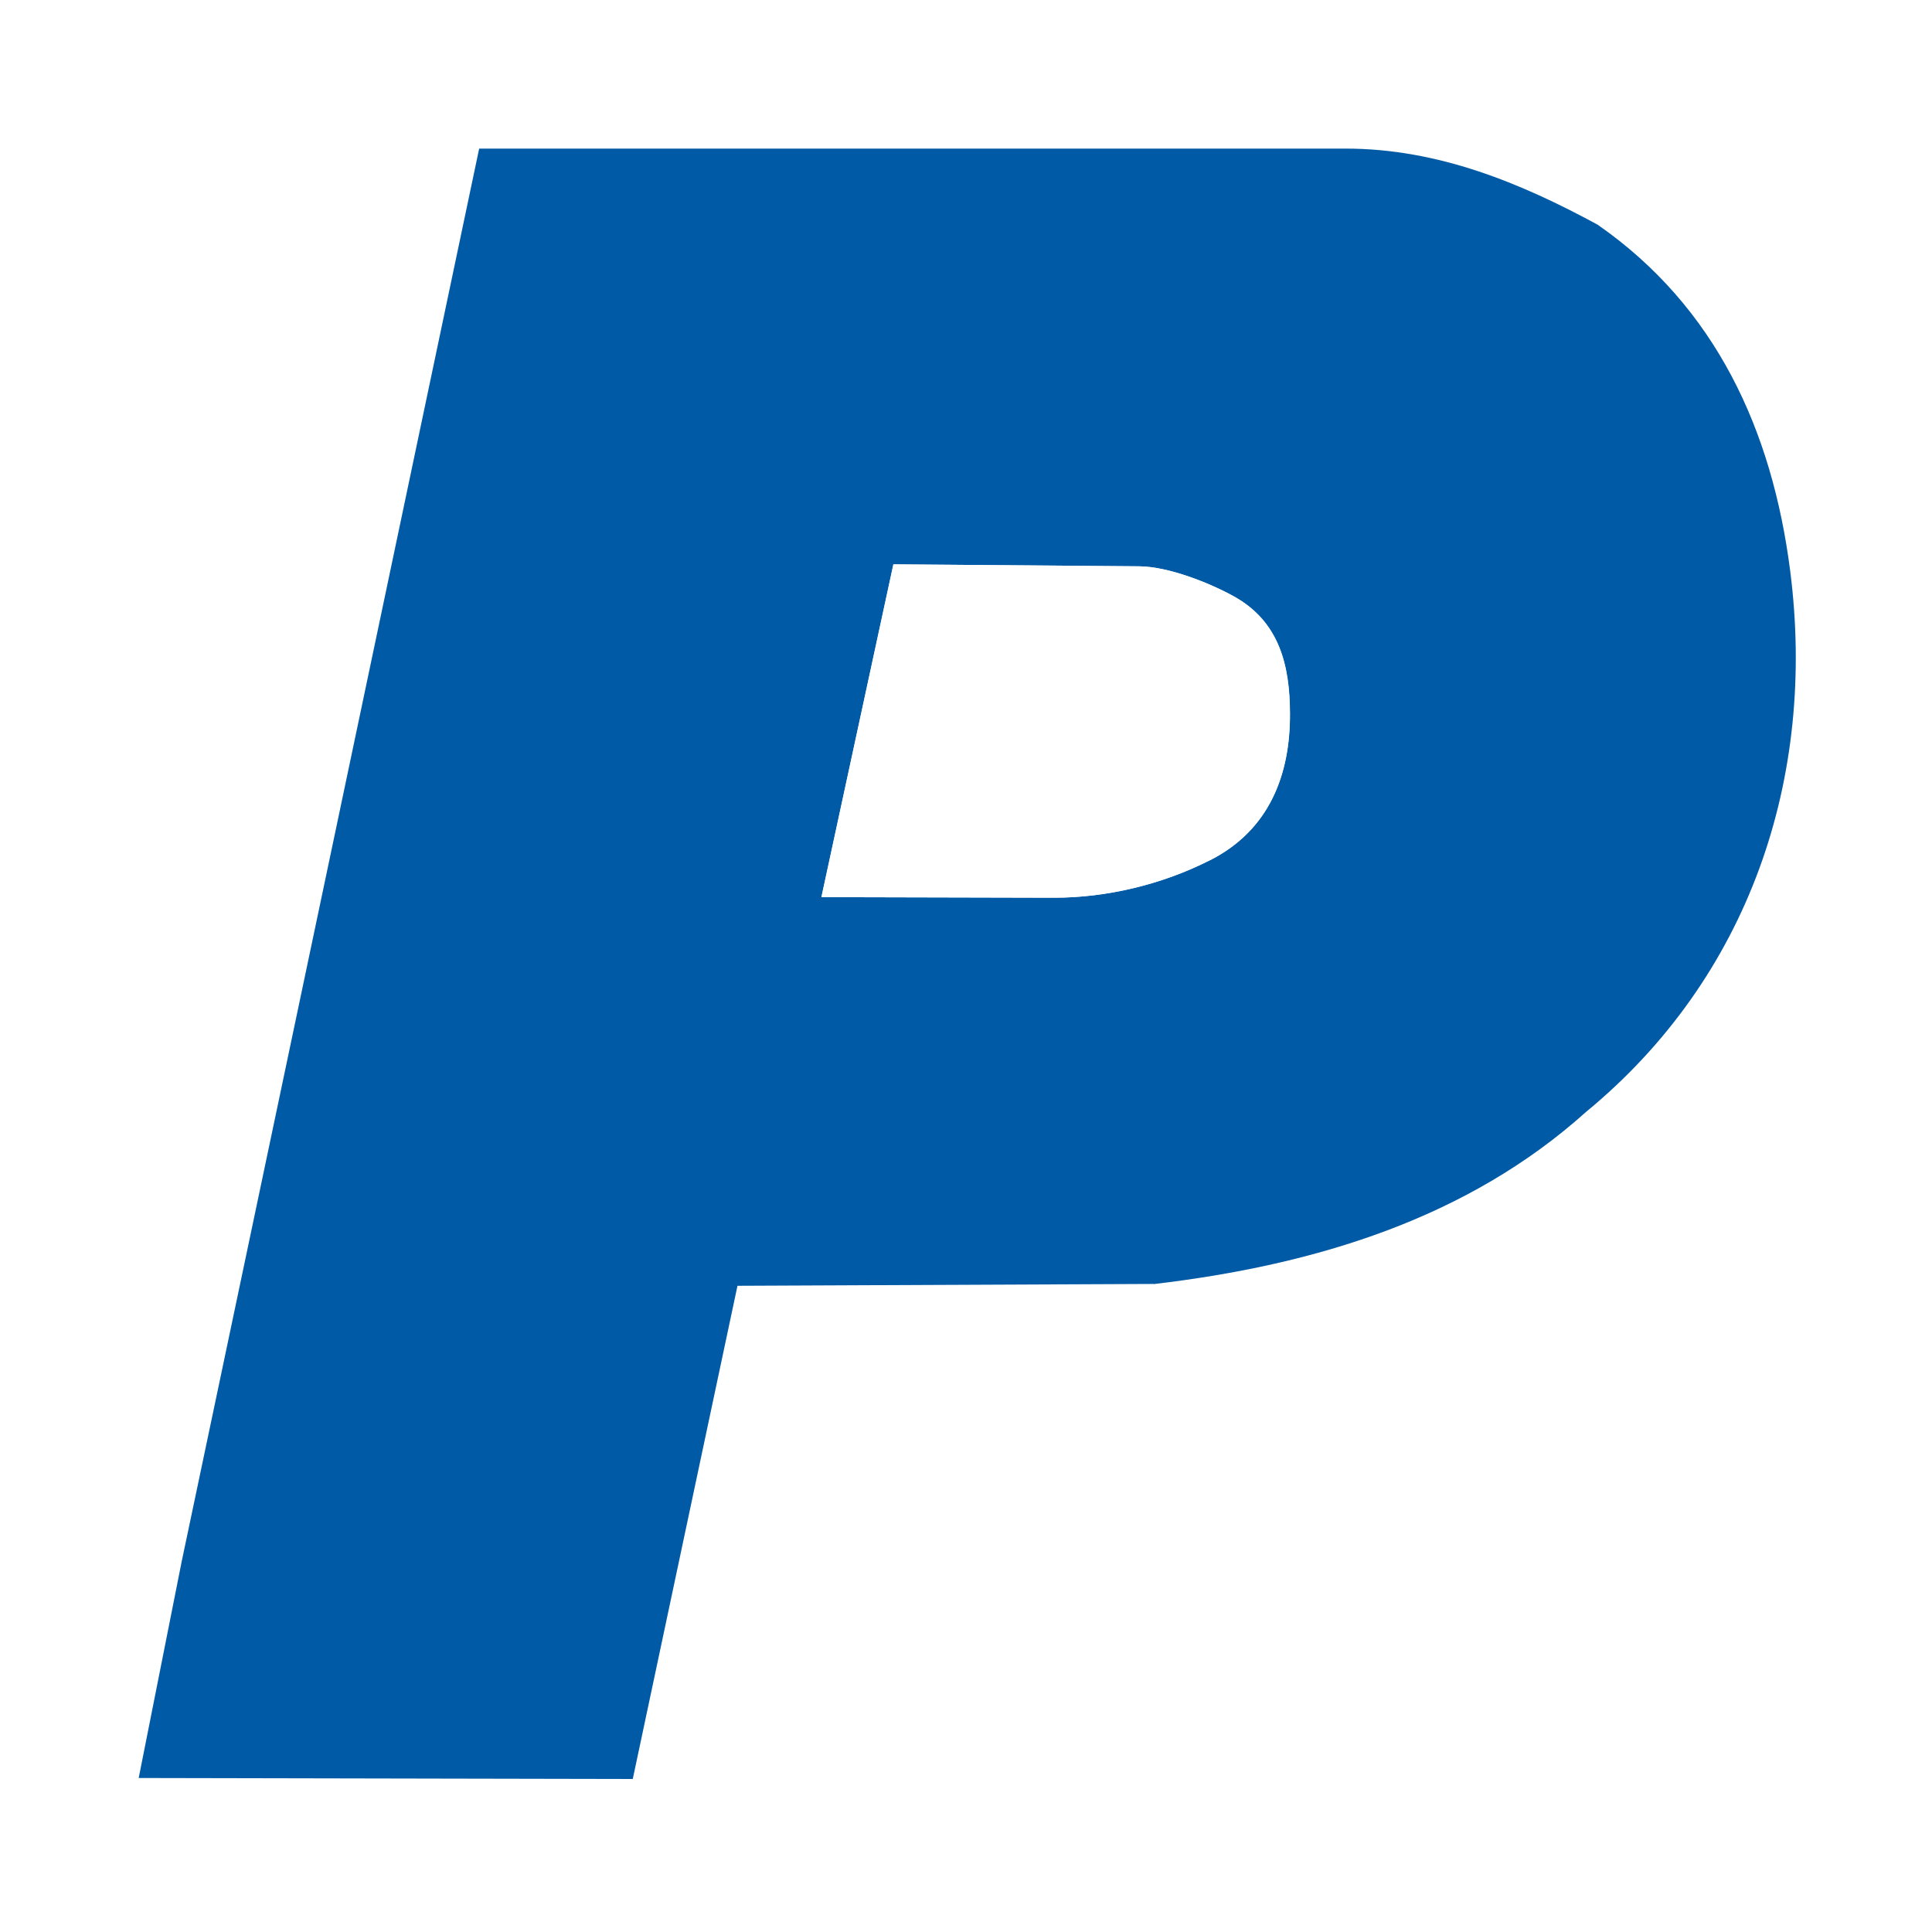
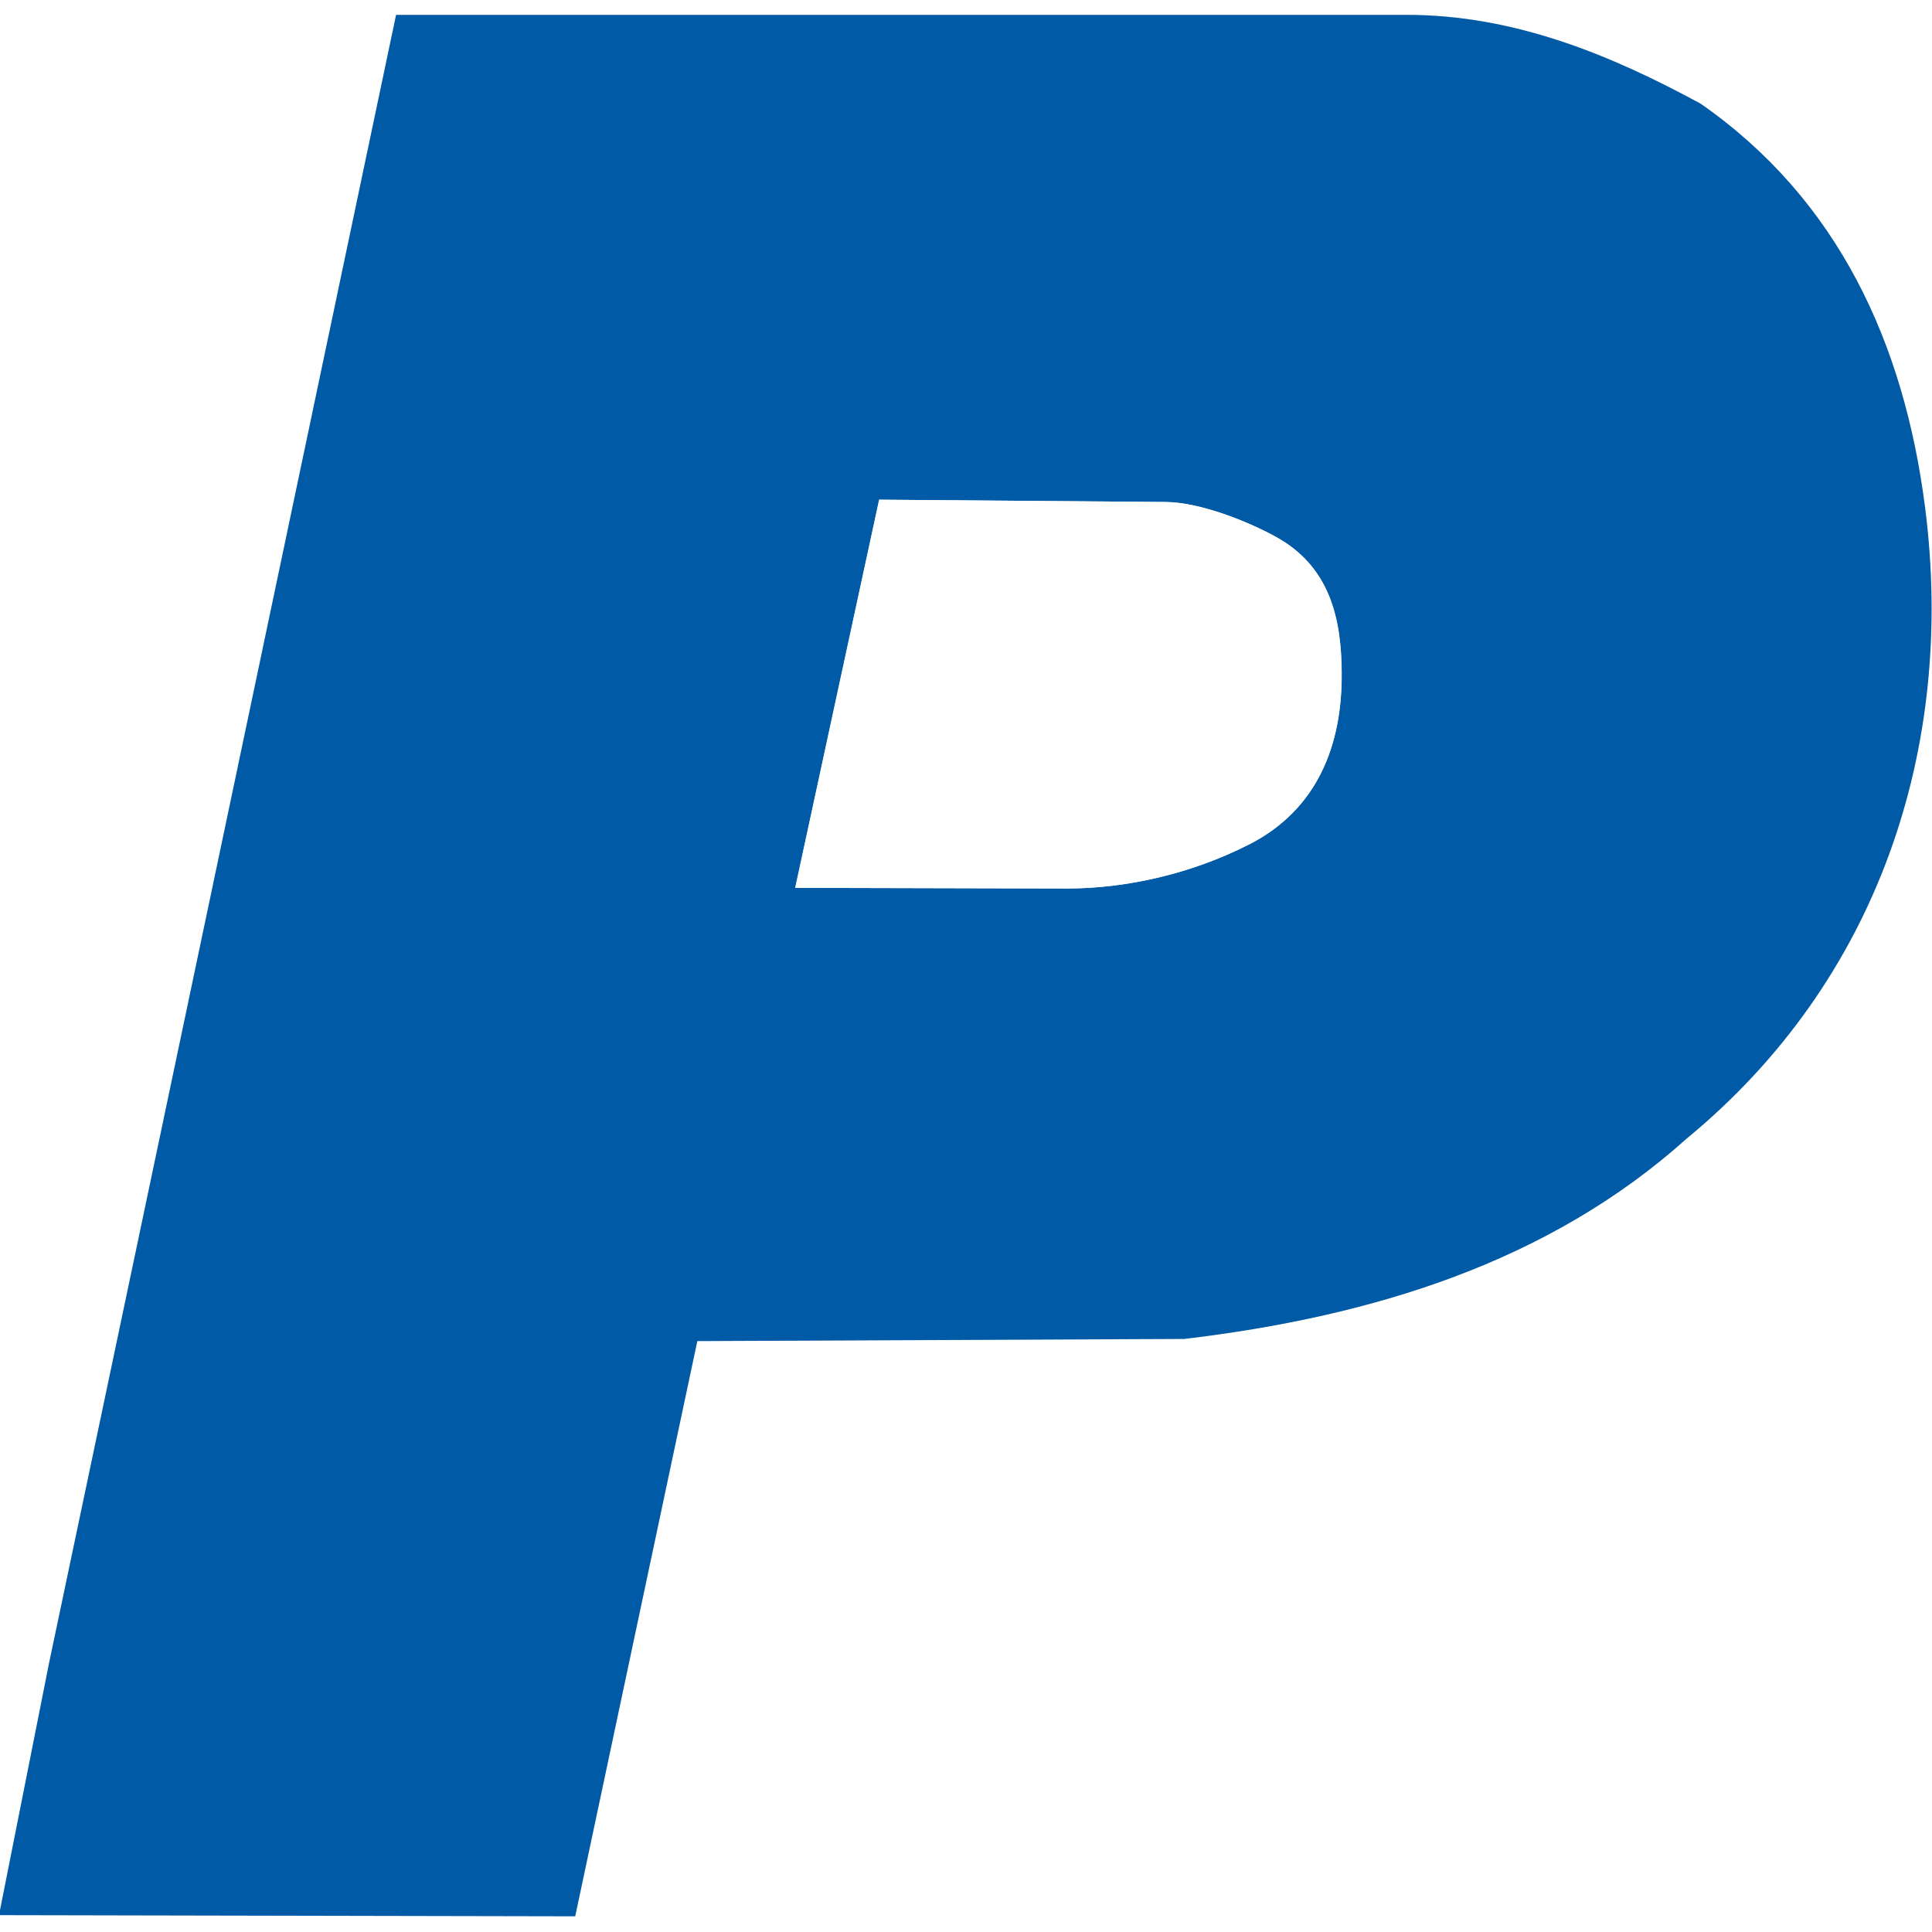
- <svg xmlns="http://www.w3.org/2000/svg" id="Layer_1" data-name="Layer 1" viewBox="32.95 32.76 136.36 136.36">
+ <svg xmlns="http://www.w3.org/2000/svg" id="Layer_1" data-name="Layer 1" viewBox="42.8 42.35 116.92 116.92">
  <defs>
    <style>
      .cls-1 {
        fill: #fff;
      }

      .cls-2 {
        fill: #005aa6;
      }
    </style>
  </defs>
  <g id="Q6FKvc">
    <g>
      <path class="cls-1" d="M0,0h201.48v201.48H0V0ZM114.38,123.38c11.46-1.35,22.16-4.65,30.51-12.15,11.53-9.49,16.27-23.58,14.41-38.19-1.27-9.91-5.24-18.61-13.59-24.43-5.4-2.92-11.27-5.38-17.82-5.38h-61.12s-21,99.75-21,99.75l-3.03,15.26,34.87.07,7.39-34.81,29.38-.13Z" />
      <path class="cls-2" d="M114.38,123.38l-29.38.13-7.39,34.81-34.87-.07,3.03-15.26,21-99.74h61.12c6.55-.01,12.42,2.44,17.82,5.37,8.35,5.81,12.32,14.52,13.59,24.43,1.87,14.61-2.88,28.7-14.41,38.19-8.35,7.5-19.05,10.8-30.51,12.15ZM118.34,93.48c4.21-2.14,5.68-6.07,5.65-10.37-.02-3.34-.72-6.47-3.98-8.27-1.69-.93-4.58-2.09-6.66-2.11l-17.35-.14-5.08,23.49,16.4.04c3.74,0,7.67-.94,11.01-2.64Z" />
      <path class="cls-1" d="M118.34,93.48c-3.35,1.7-7.27,2.65-11.01,2.64l-16.4-.04,5.08-23.49,17.35.14c2.08.02,4.98,1.18,6.66,2.11,3.26,1.8,3.97,4.92,3.98,8.27.02,4.31-1.44,8.24-5.65,10.37Z" />
    </g>
  </g>
</svg>
